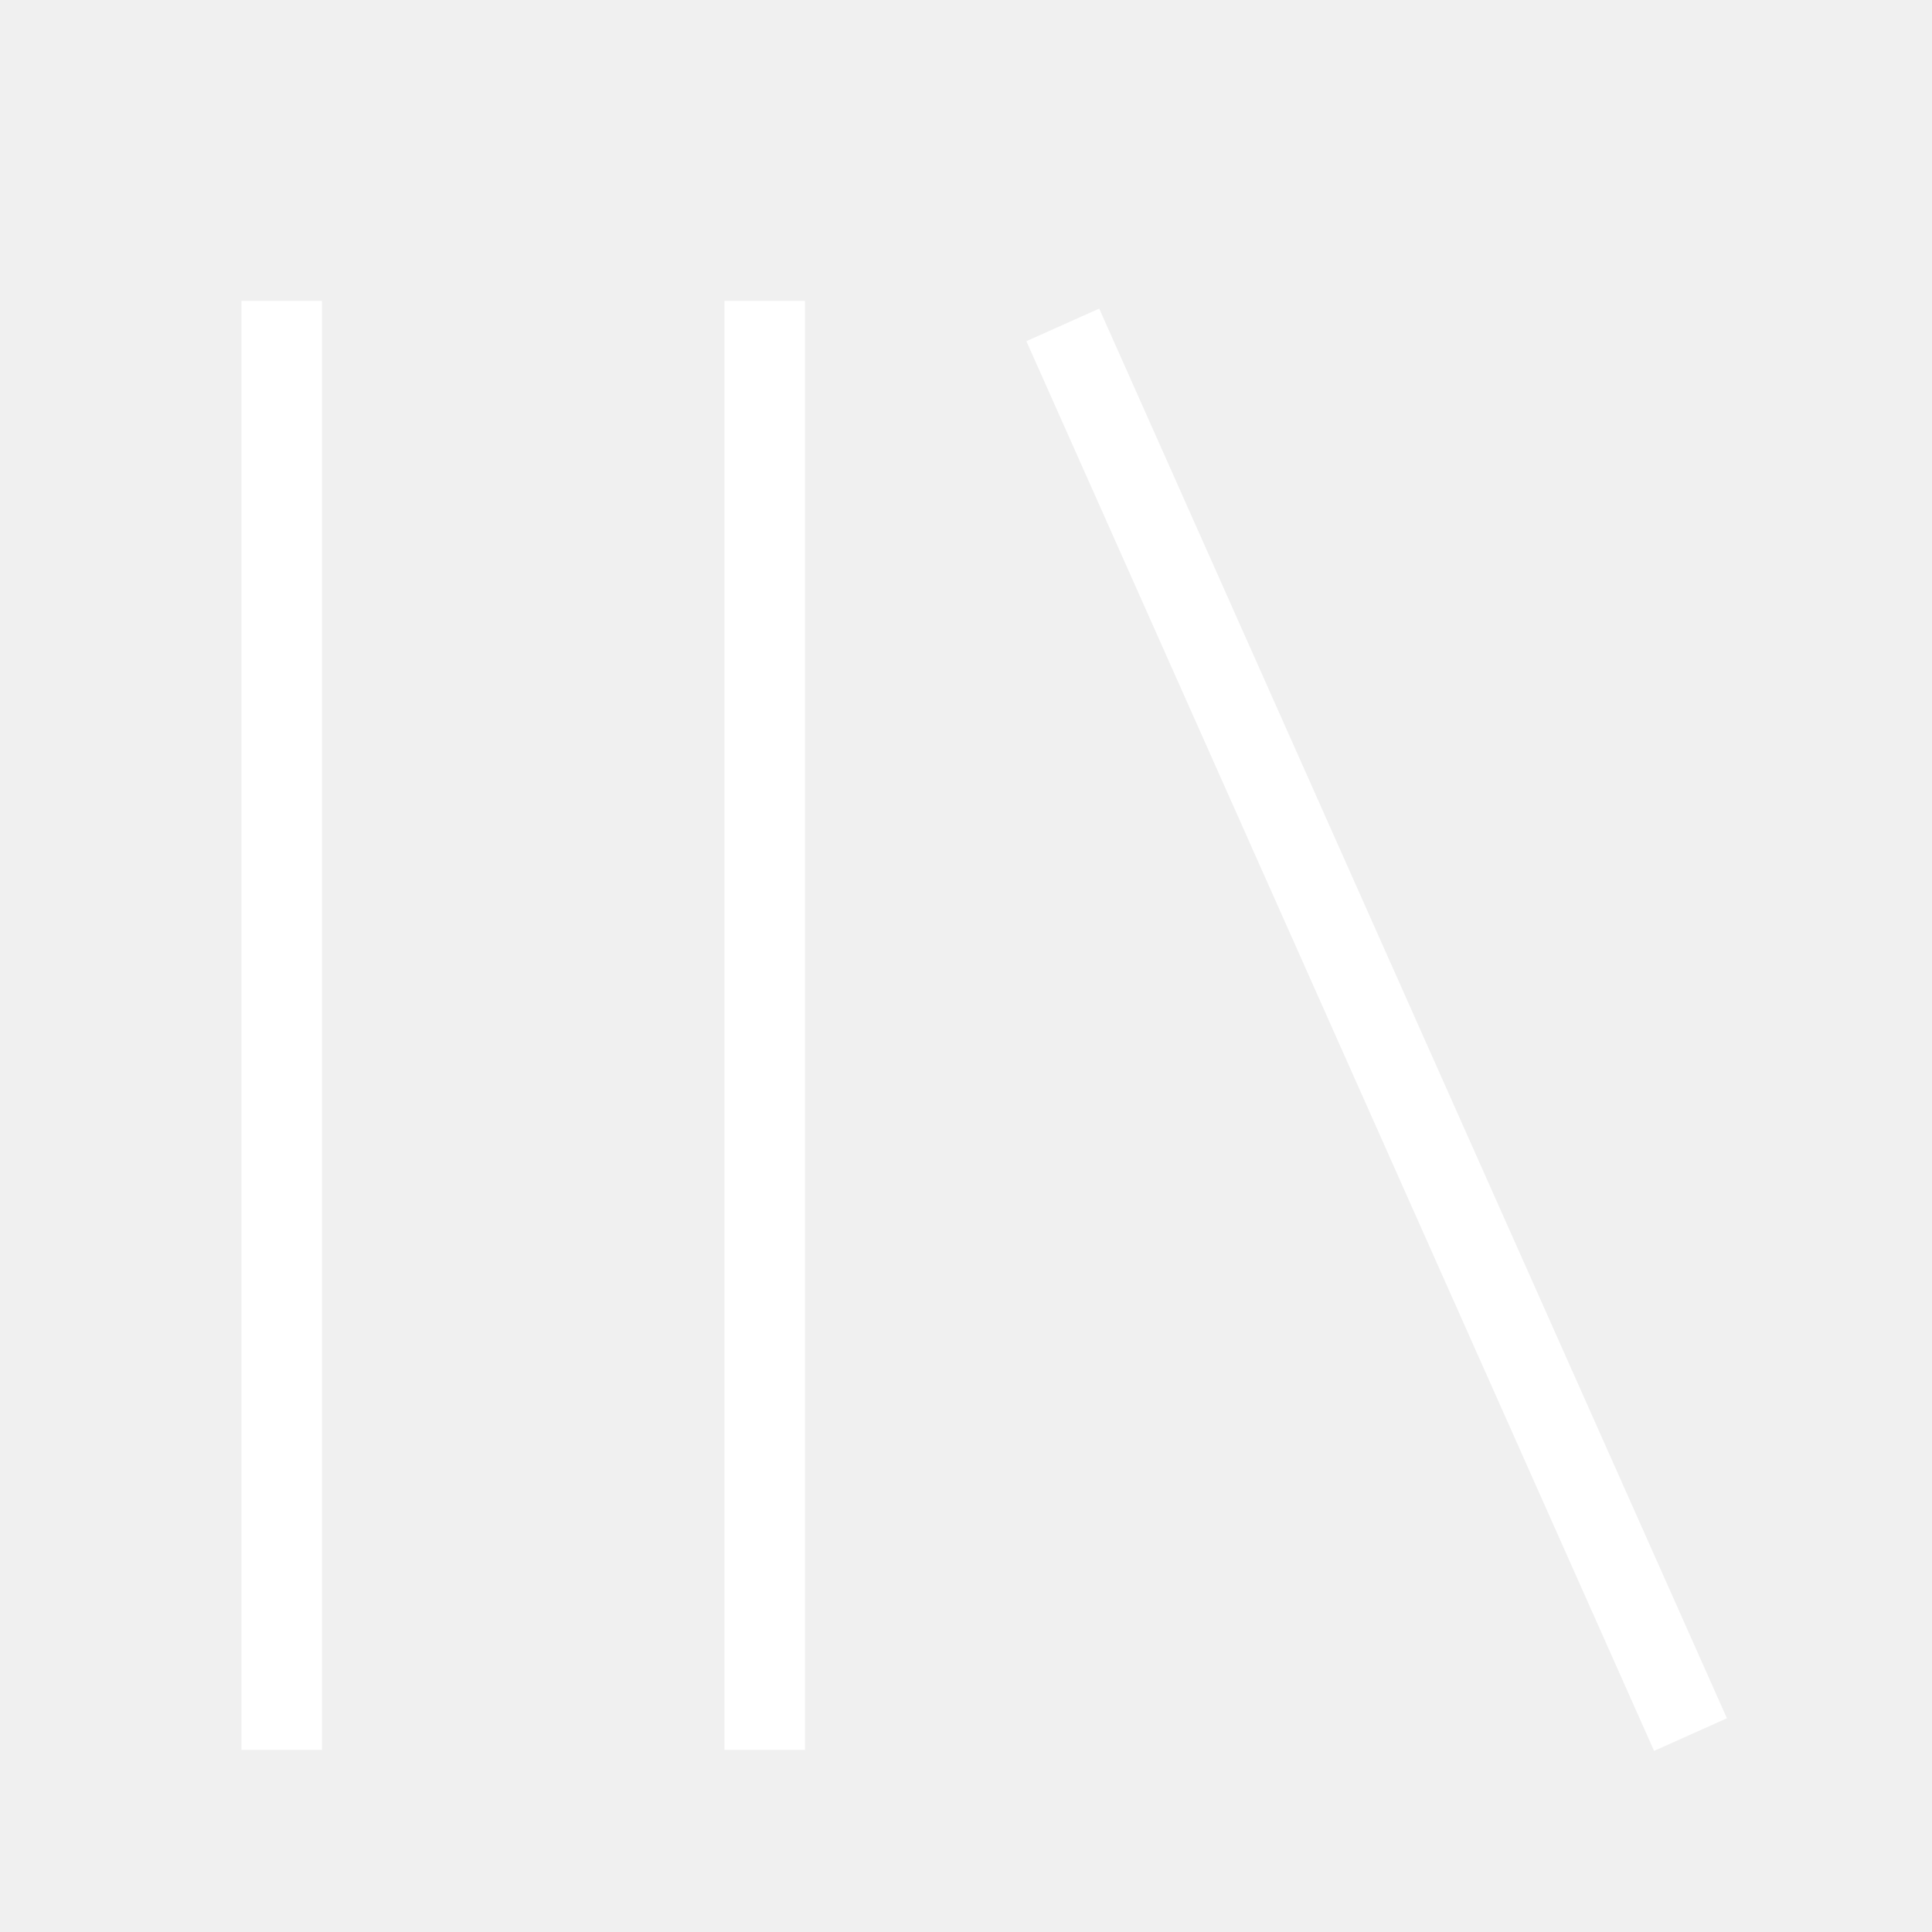
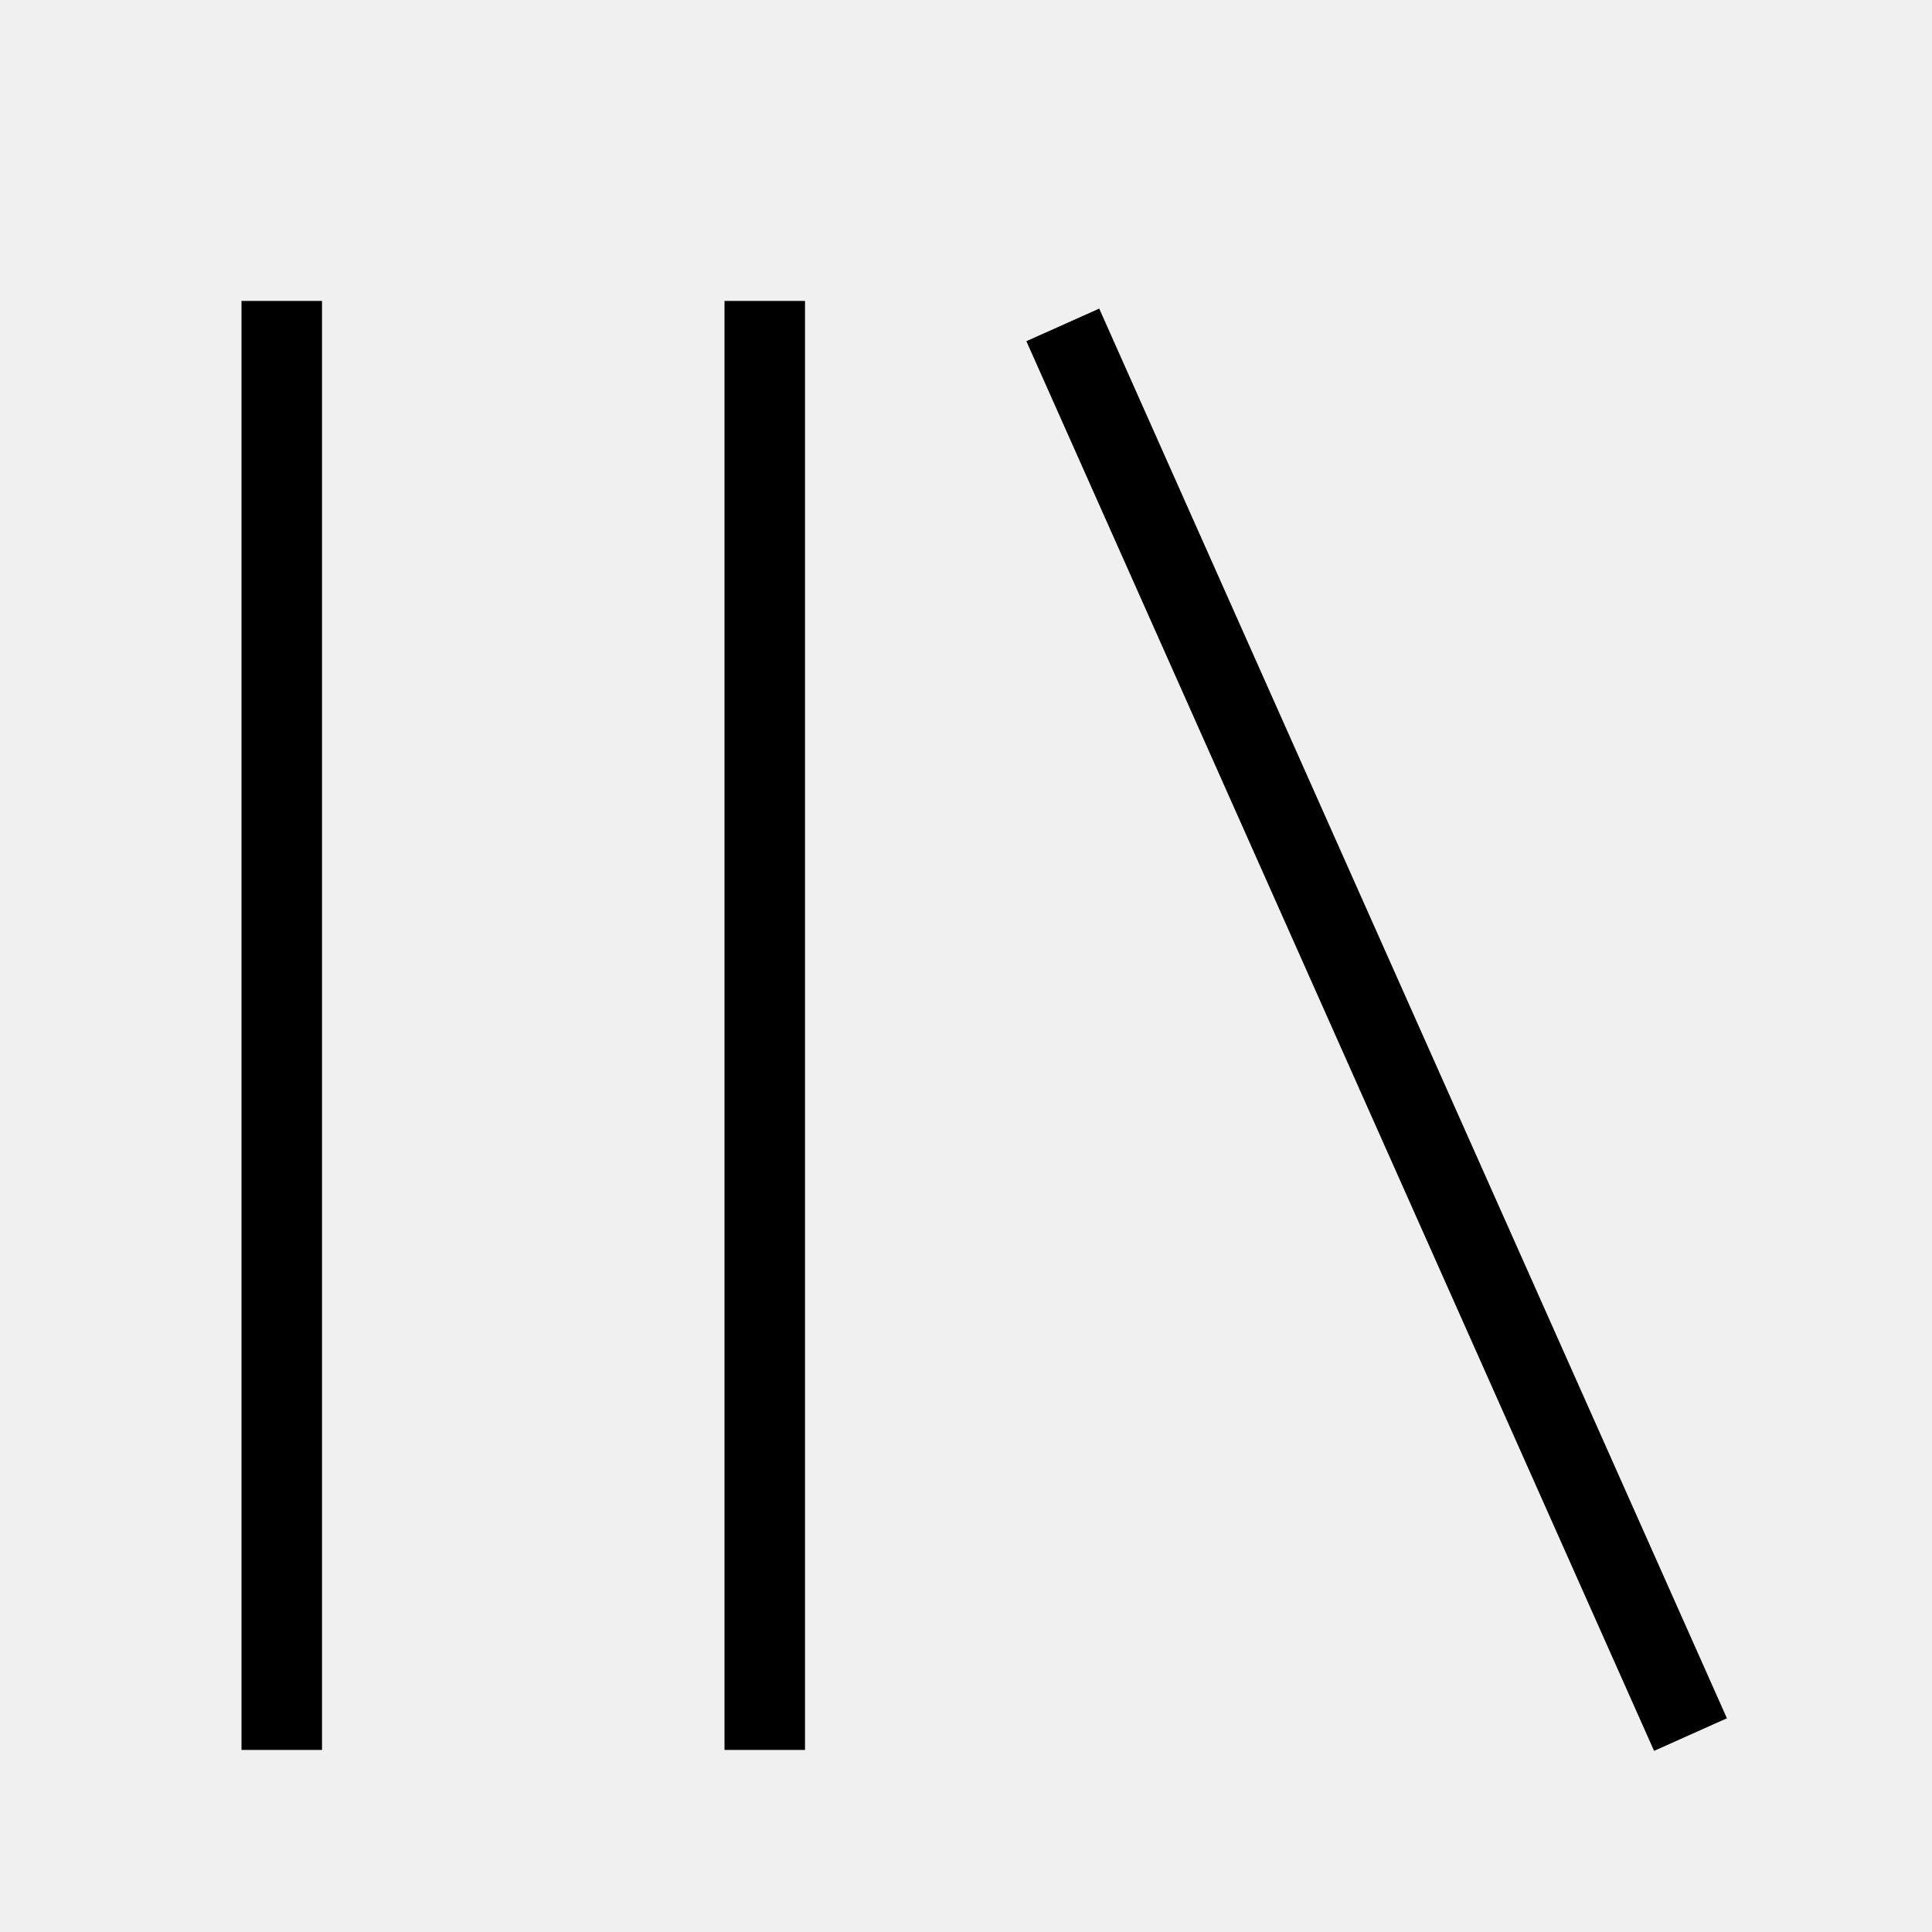
<svg xmlns="http://www.w3.org/2000/svg" width="40" height="40" viewBox="0 0 40 40" fill="none">
-   <path d="M22.758 6.389L35.754 35.575L34.246 36.25L21.25 7.064L22.758 6.389ZM5 36.23V6.23H6.667V36.23H5ZM15 36.23V6.23H16.667V36.23H15Z" fill="white" />
+   <path d="M22.758 6.389L35.754 35.575L34.246 36.25L21.25 7.064L22.758 6.389ZM5 36.23V6.23H6.667V36.23H5ZM15 36.23V6.23H16.667V36.23H15Z" fill="currentColor" />
</svg>
